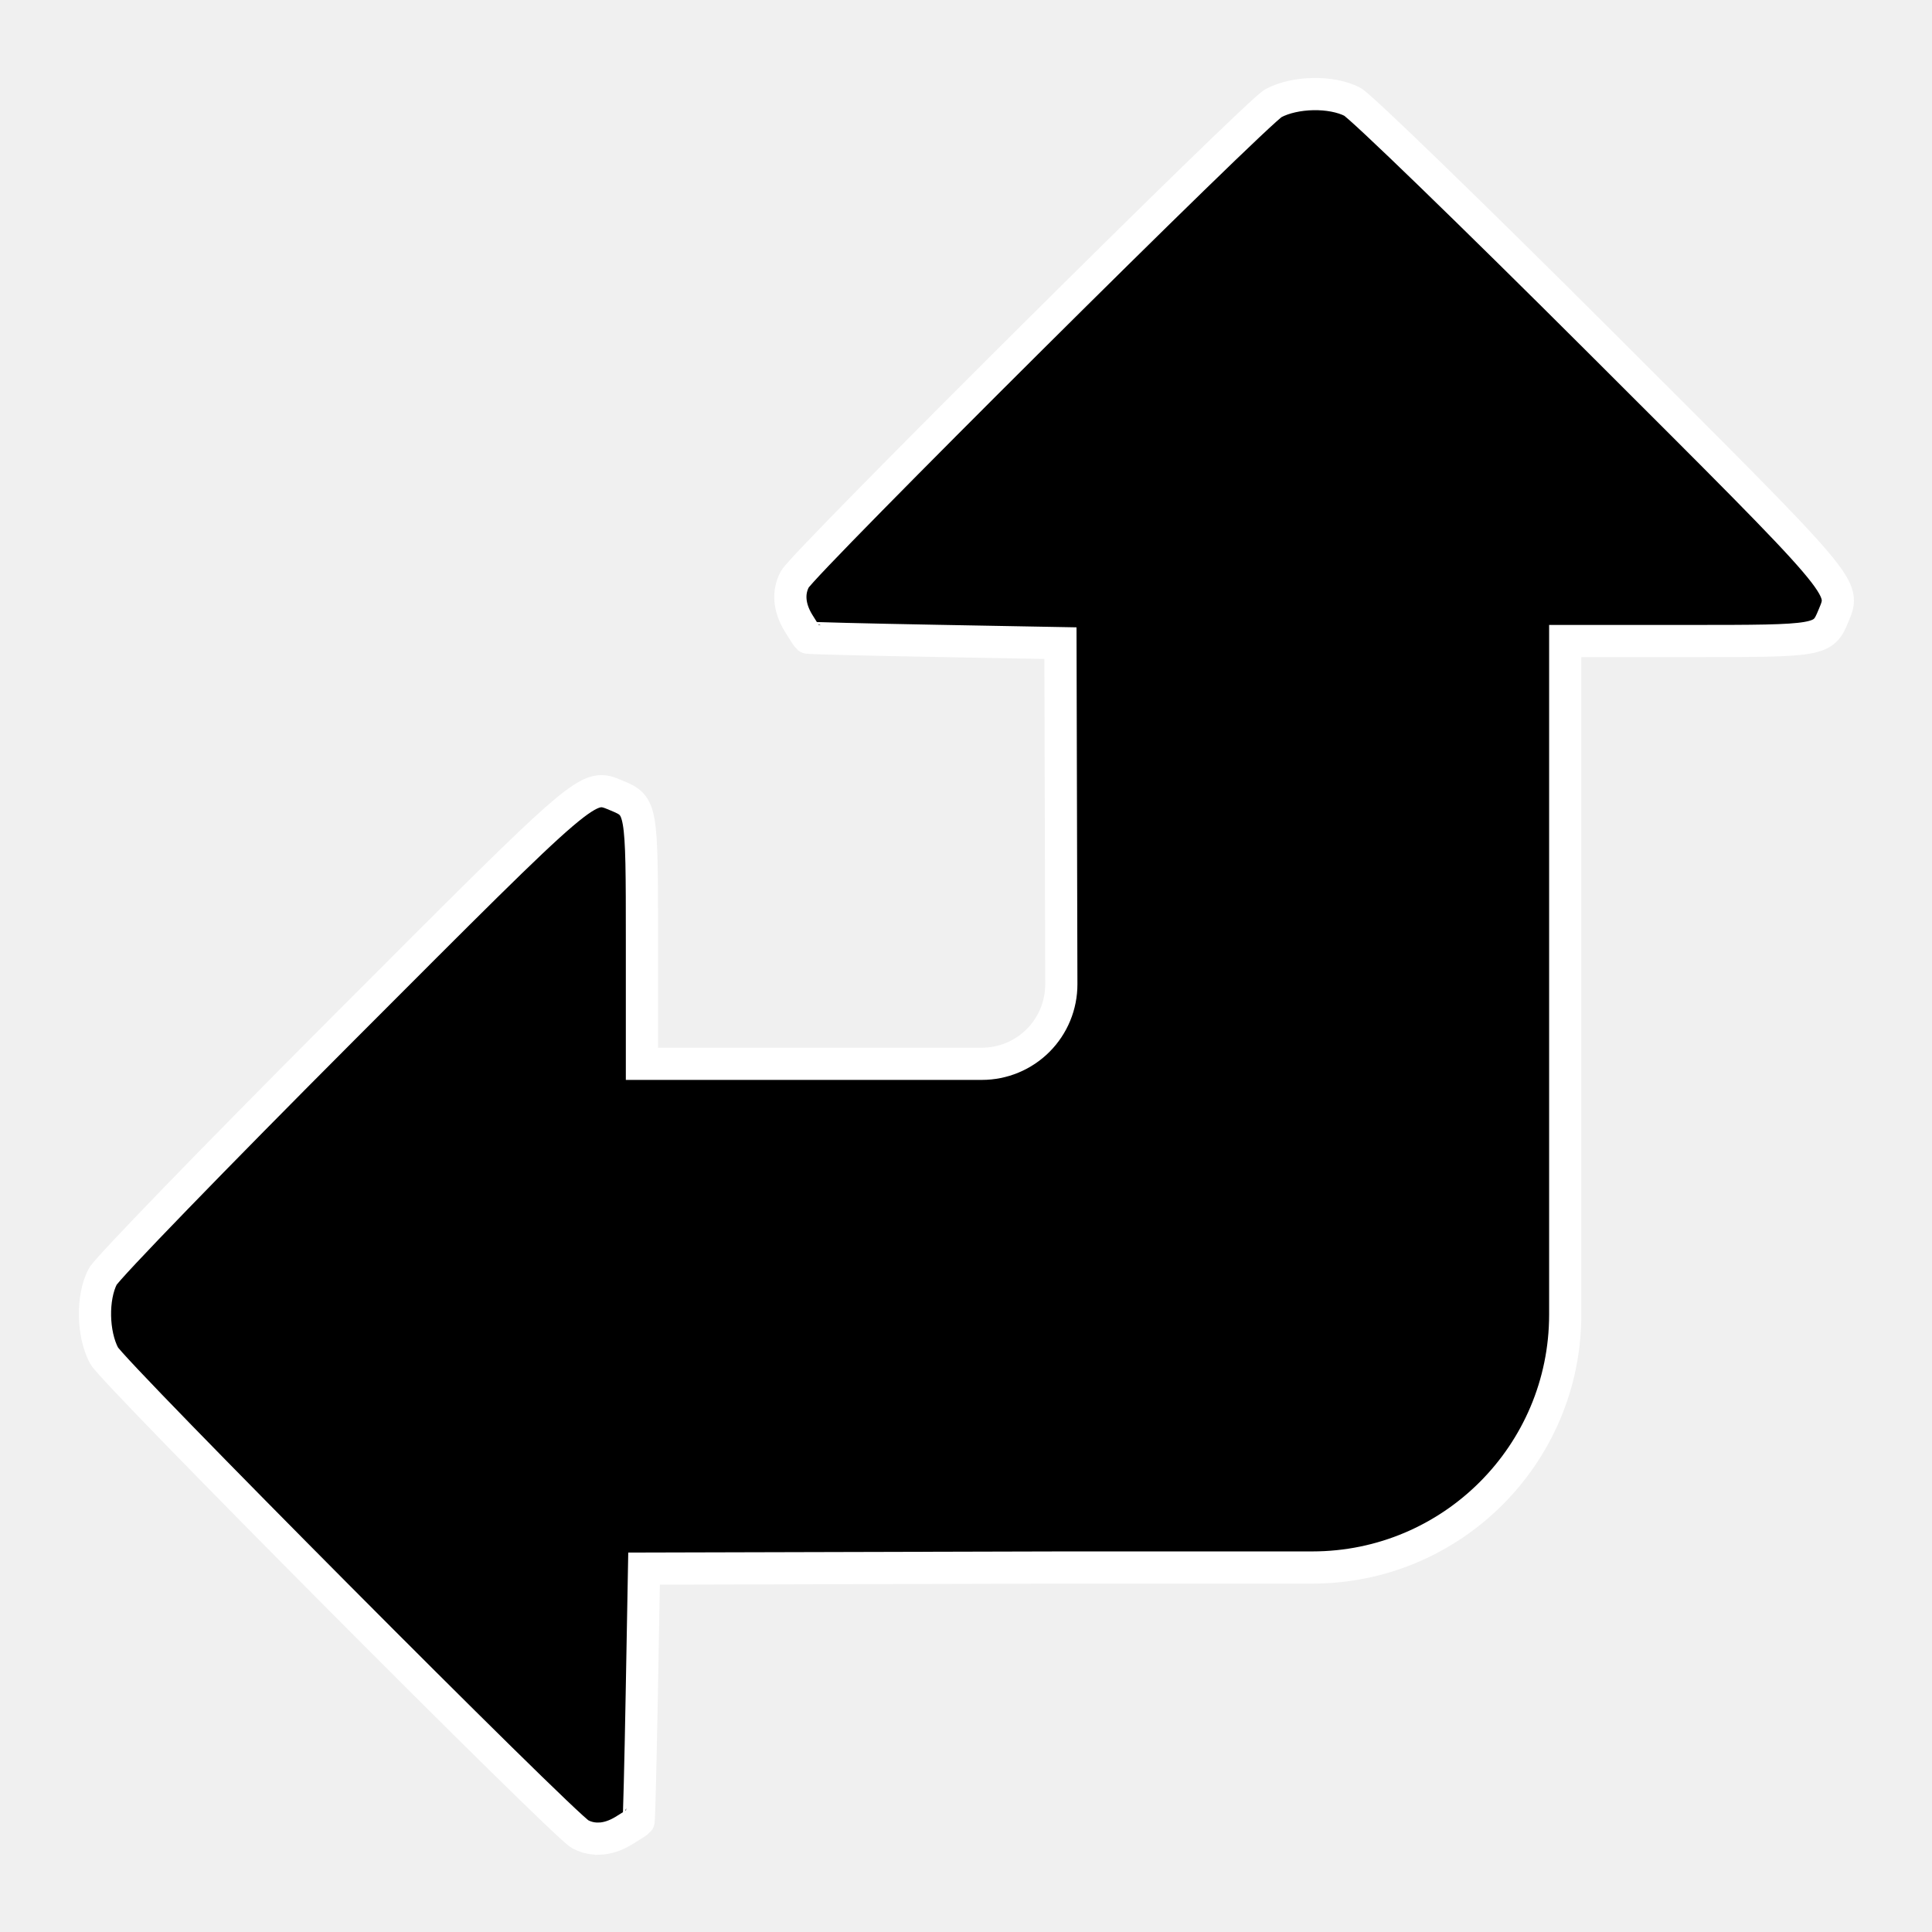
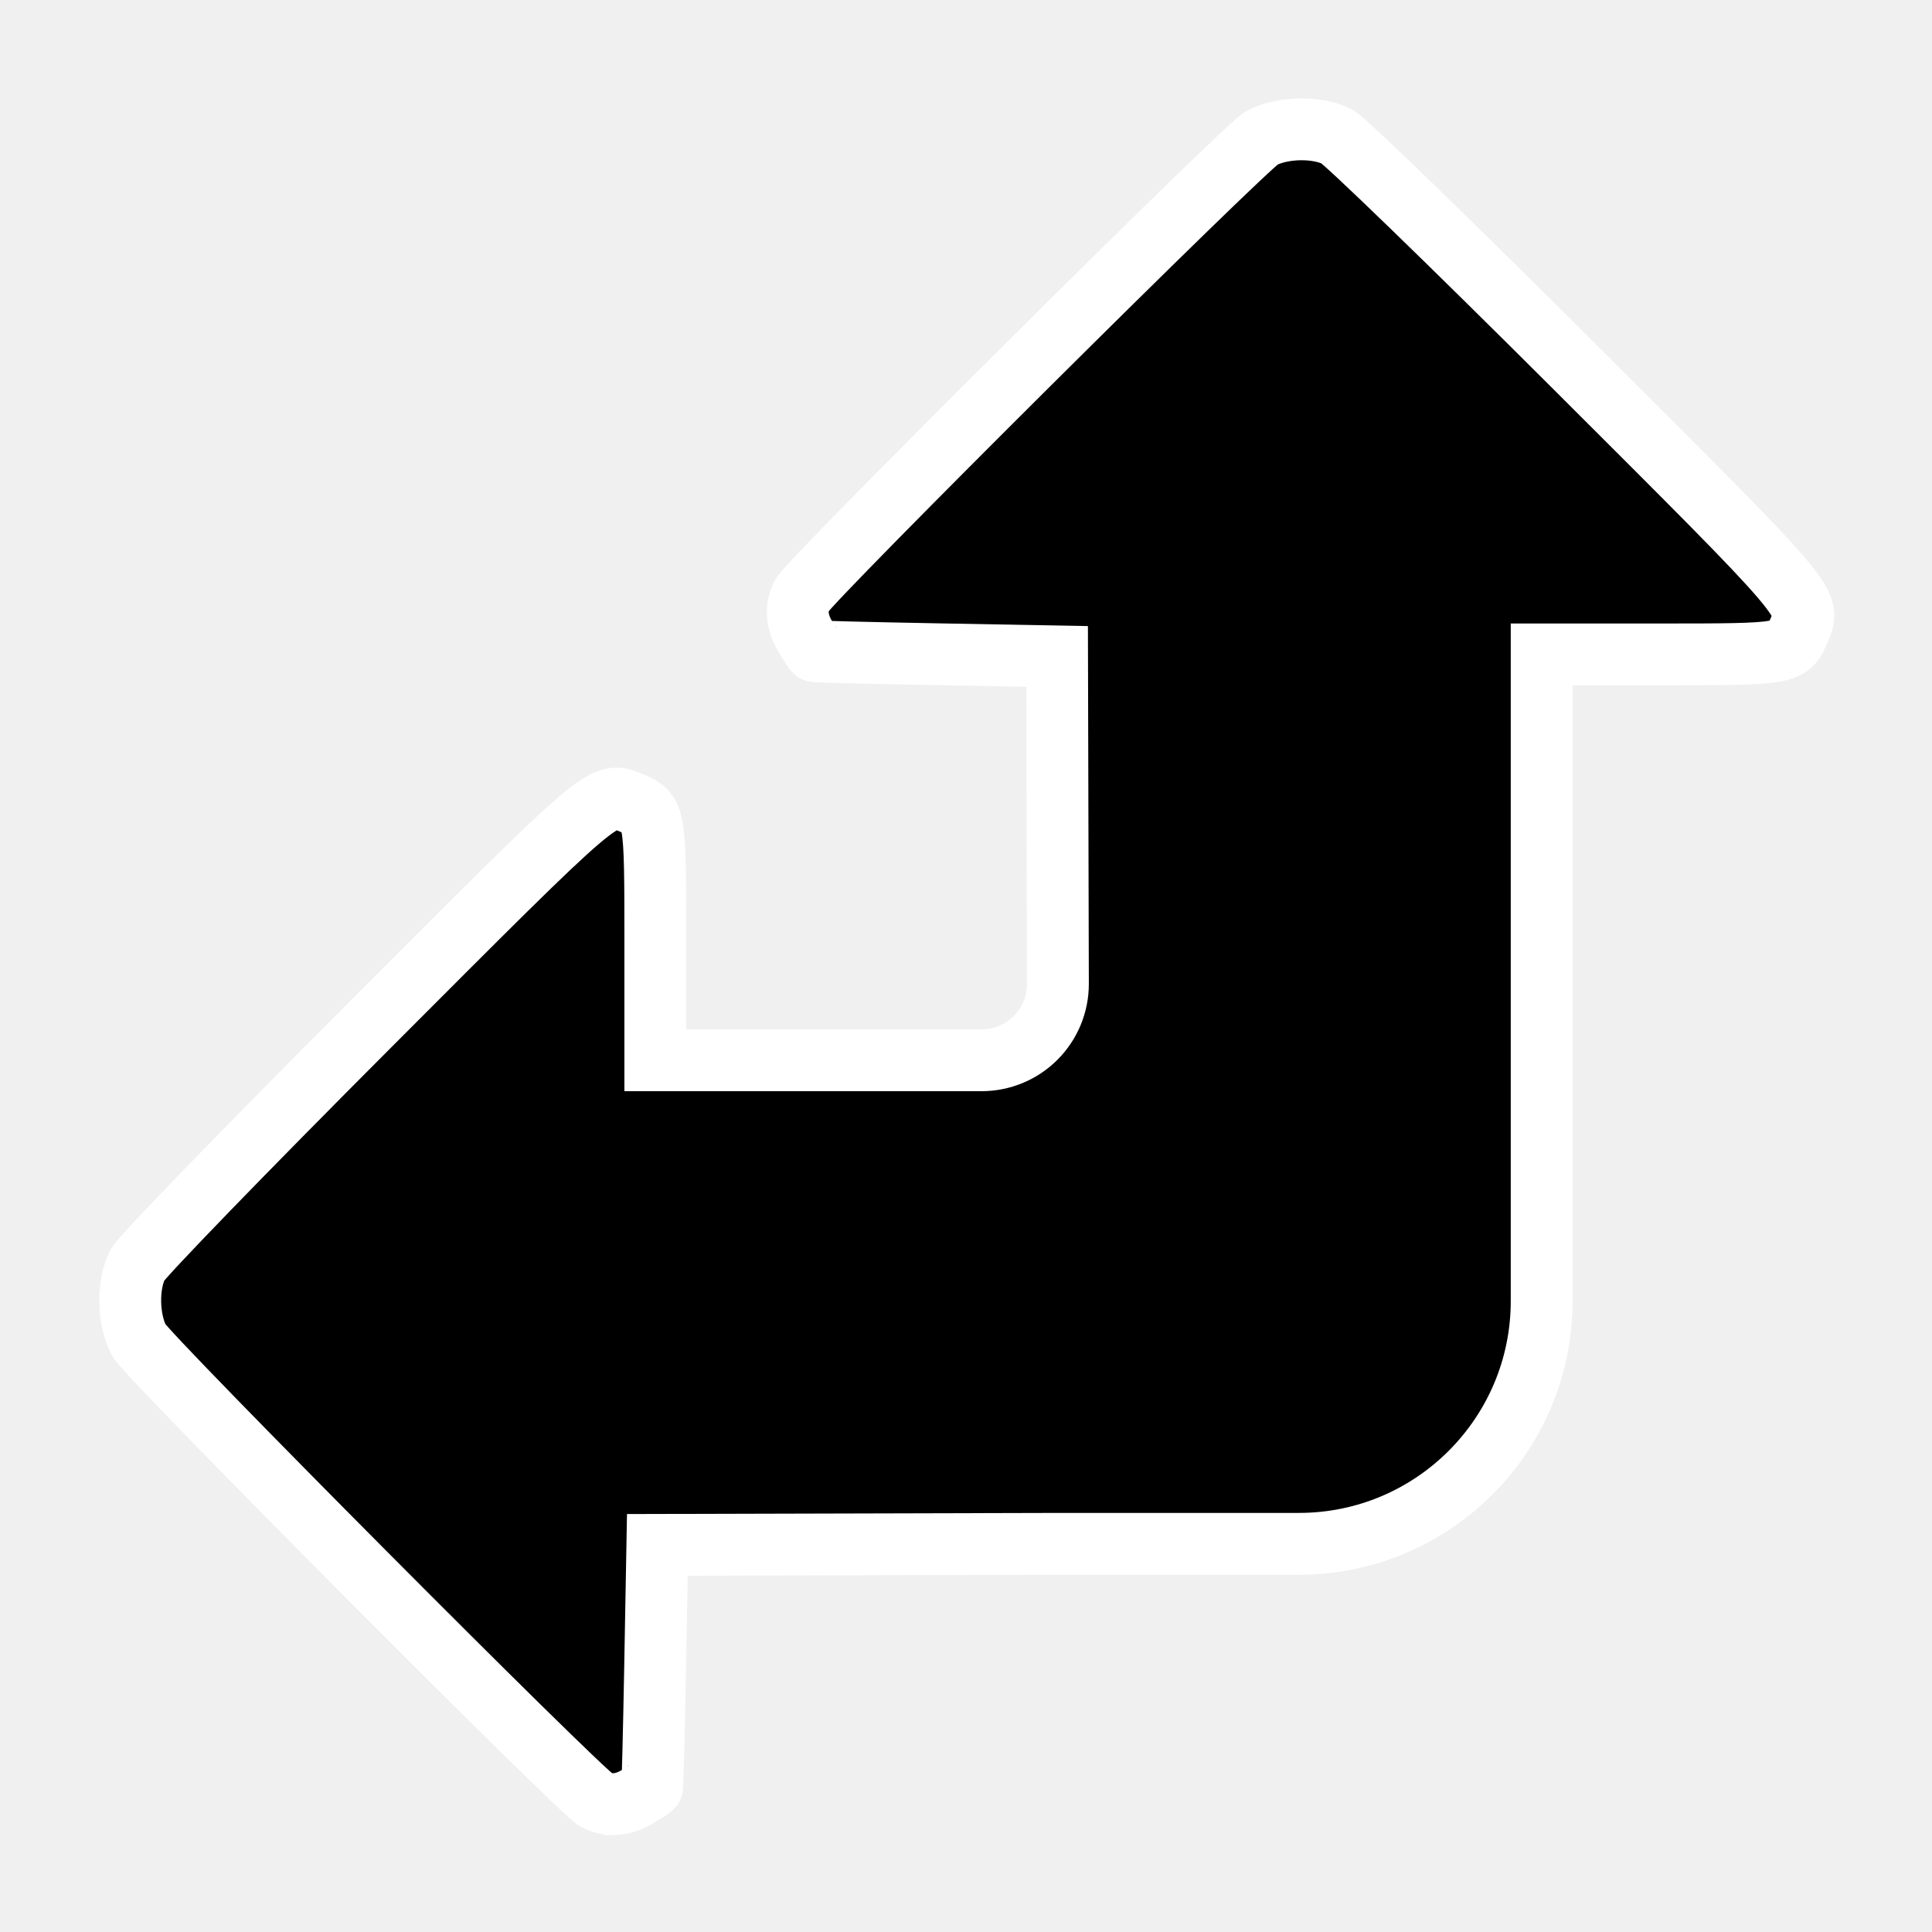
- <svg xmlns="http://www.w3.org/2000/svg" width="120mm" height="120mm" viewBox="0 0 120 120" version="1.1" id="svg1" xml:space="preserve">
+ <svg xmlns="http://www.w3.org/2000/svg" width="125mm" height="125mm" viewBox="0 0 125 125" version="1.1" id="svg1" xml:space="preserve">
  <defs id="defs1" />
  <g id="layer1">
-     <path id="path1" style="fill:#000000;stroke:#ffffff;stroke-width:2;stroke-dasharray:none;stroke-opacity:1" d="m 77.94,12.889 c -0.497,0.015 -1.019,0.183 -1.54,0.5 -0.473,0.288 -0.885,0.556 -0.916,0.594 -0.031,0.039 -0.12,3.582 -0.198,7.875 l -0.142,7.805 -26.128,0.068 H 33.639 A 15.71,15.71 135 0 0 17.929,45.442 v 15.773 26.061 h -7.614 c -8.335,0 -8.402,0.012 -9.049,1.573 -0.756,1.825 -1.002,1.537 14.479,16.99 7.967,7.953 14.903,14.674 15.412,14.935 1.3,0.667 3.55,0.626 4.895,-0.09 1.049,-0.558 29.154,-28.516 29.727,-29.571 0.436,-0.804 0.357,-1.759 -0.223,-2.711 -0.288,-0.473 -0.556,-0.885 -0.594,-0.916 -0.039,-0.031 -3.583,-0.12 -7.875,-0.198 L 49.281,87.145 49.227,65.965 a 4.936,4.936 134.926 0 1 4.936,-4.948 l 21.113,0 v 7.614 c 0,8.335 0.012,8.402 1.573,9.049 1.825,0.756 1.537,1.002 16.99,-14.479 7.953,-7.967 14.674,-14.903 14.935,-15.412 0.667,-1.3 0.625,-3.55 -0.09,-4.895 -0.558,-1.049 -28.515,-29.154 -29.57,-29.727 -0.301,-0.163 -0.624,-0.255 -0.96,-0.274 -0.07,-0.004 -0.141,-0.005 -0.212,-0.003 z" transform="rotate(180,57.57383,63.54601)" />
+     <path id="path1" style="fill:#000000;stroke:#ffffff;stroke-width:4;stroke-dasharray:none;stroke-opacity:1" d="m 77.94,12.889 c -0.497,0.015 -1.019,0.183 -1.54,0.5 -0.473,0.288 -0.885,0.556 -0.916,0.594 -0.031,0.039 -0.12,3.582 -0.198,7.875 l -0.142,7.805 -26.128,0.068 H 33.639 A 15.71,15.71 135 0 0 17.929,45.442 v 15.773 26.061 h -7.614 c -8.335,0 -8.402,0.012 -9.049,1.573 -0.756,1.825 -1.002,1.537 14.479,16.99 7.967,7.953 14.903,14.674 15.412,14.935 1.3,0.667 3.55,0.626 4.895,-0.09 1.049,-0.558 29.154,-28.516 29.727,-29.571 0.436,-0.804 0.357,-1.759 -0.223,-2.711 -0.288,-0.473 -0.556,-0.885 -0.594,-0.916 -0.039,-0.031 -3.583,-0.12 -7.875,-0.198 L 49.281,87.145 49.227,65.965 a 4.936,4.936 134.926 0 1 4.936,-4.948 l 21.113,0 v 7.614 c 0,8.335 0.012,8.402 1.573,9.049 1.825,0.756 1.537,1.002 16.99,-14.479 7.953,-7.967 14.674,-14.903 14.935,-15.412 0.667,-1.3 0.625,-3.55 -0.09,-4.895 -0.558,-1.049 -28.515,-29.154 -29.57,-29.727 -0.301,-0.163 -0.624,-0.255 -0.96,-0.274 -0.07,-0.004 -0.141,-0.005 -0.212,-0.003 z" transform="rotate(180,58.8372,64.80804)" />
  </g>
</svg>
